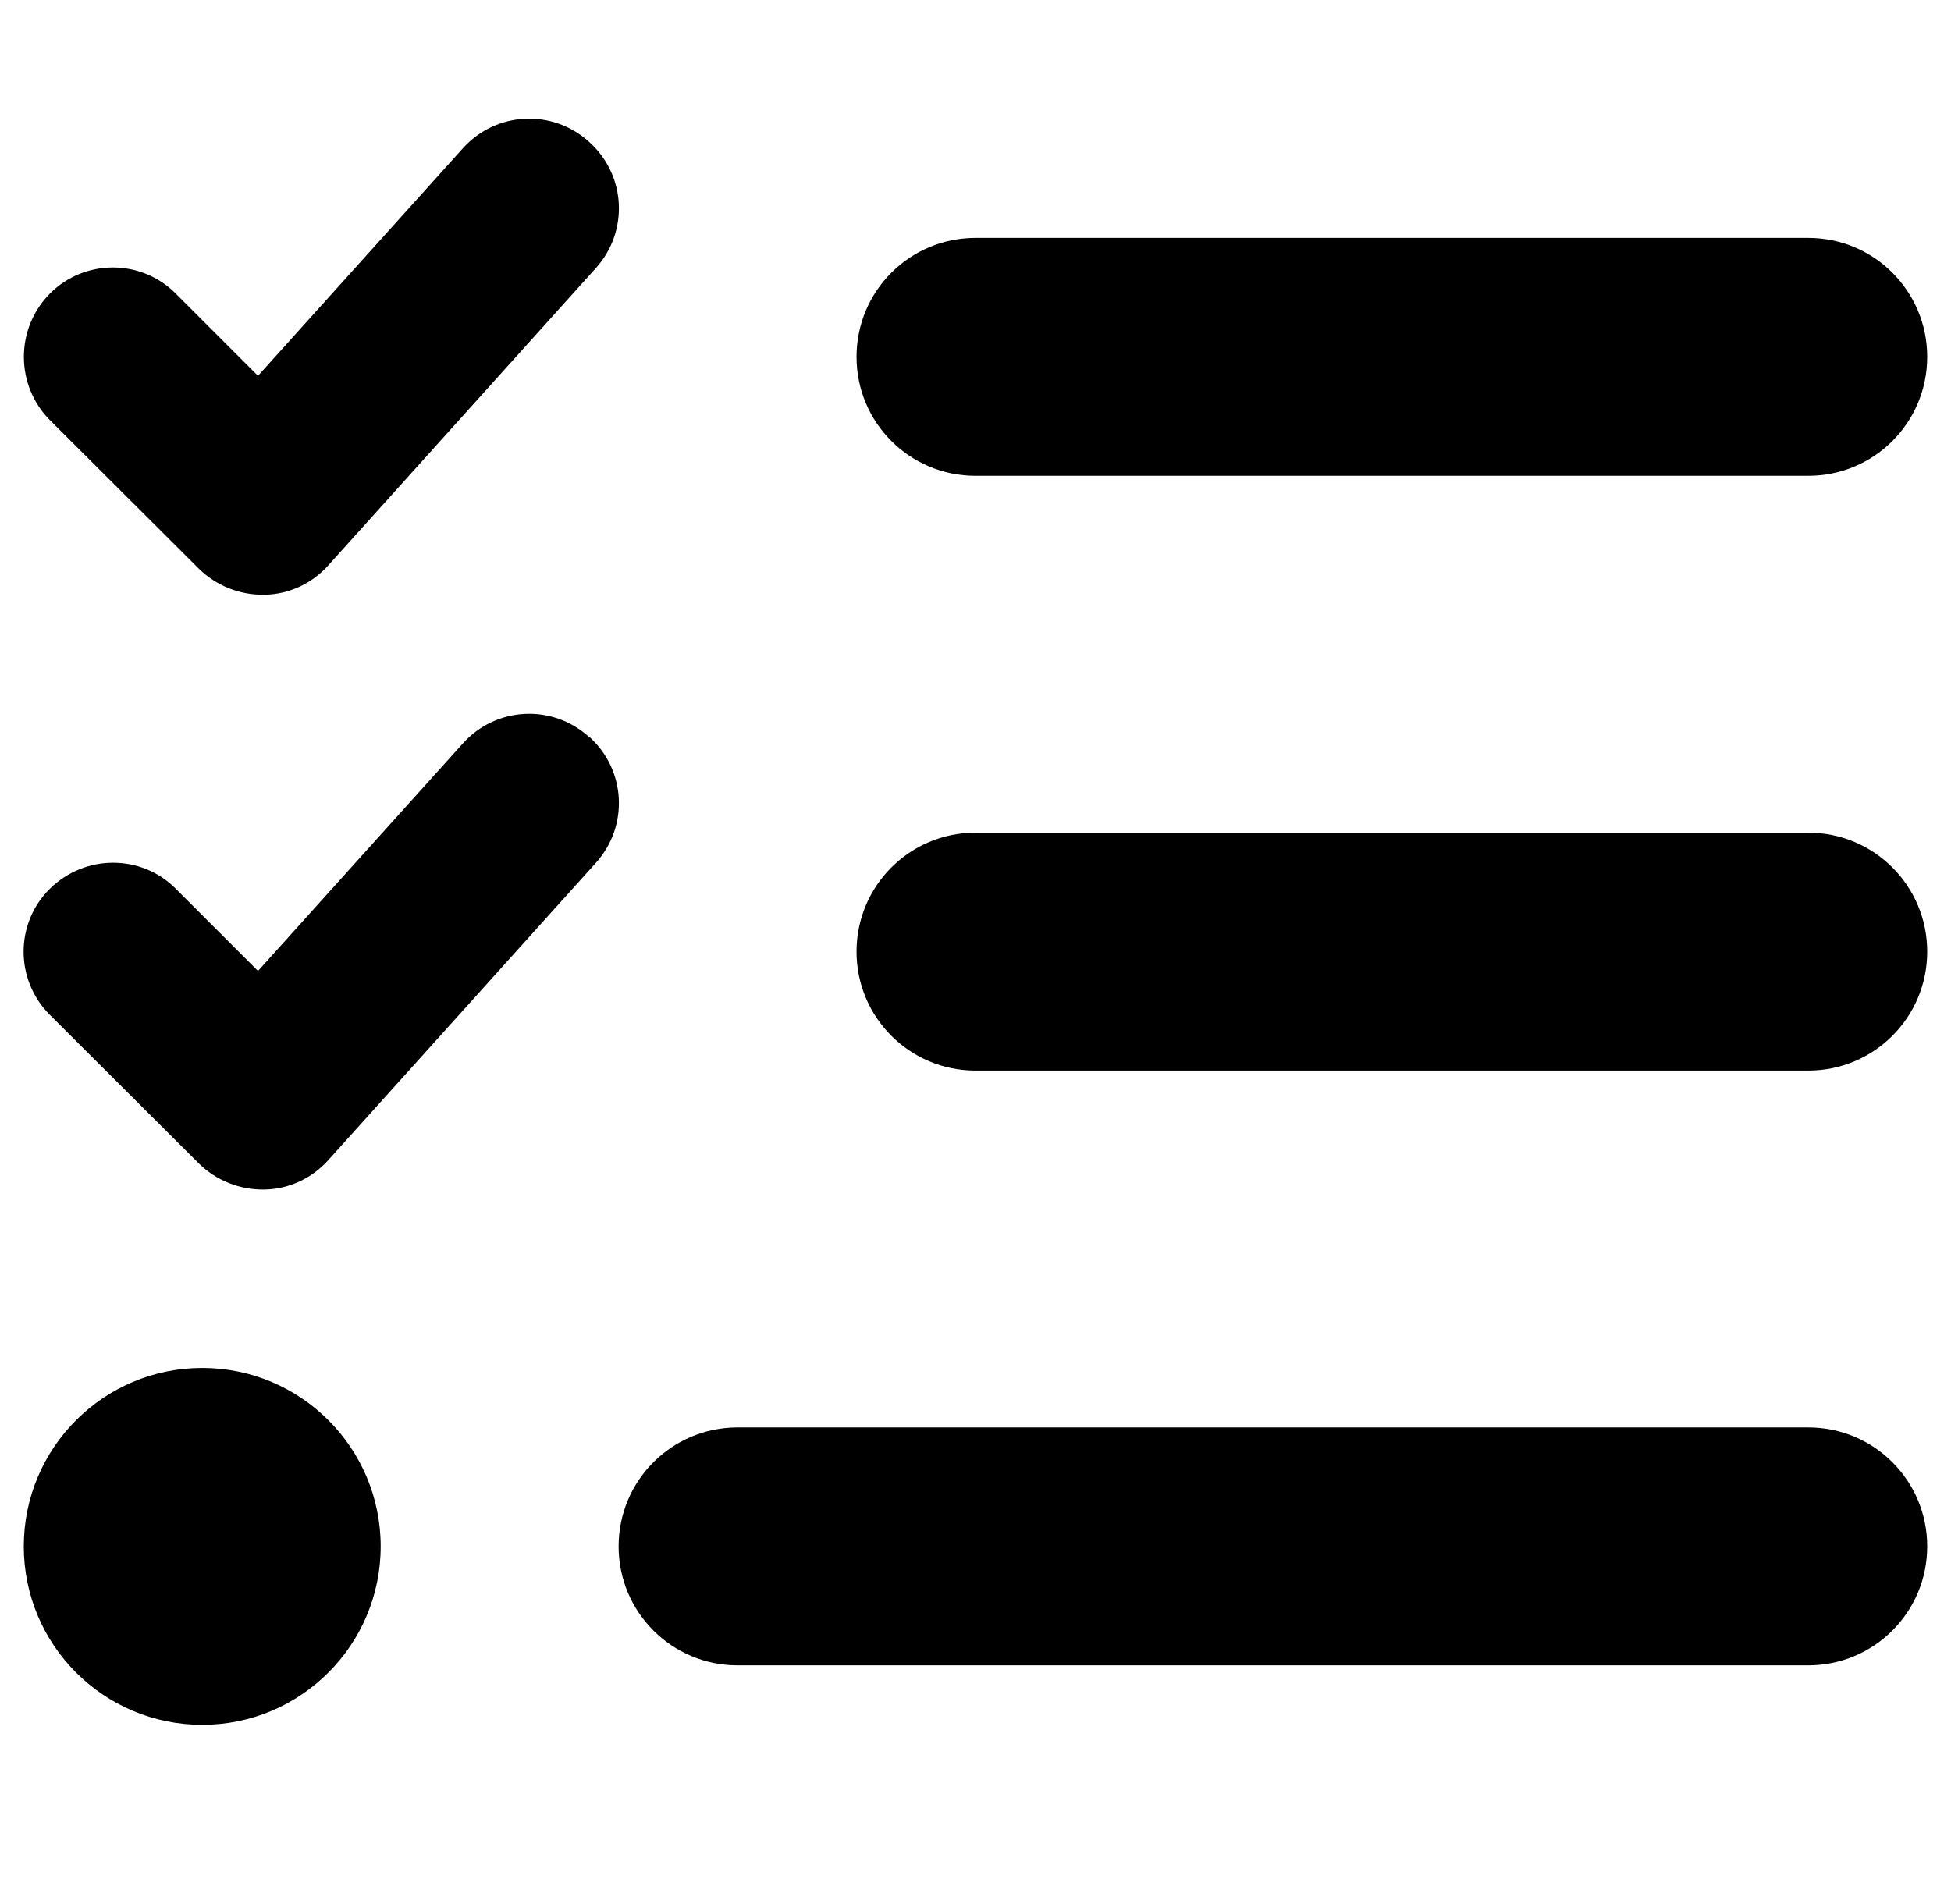
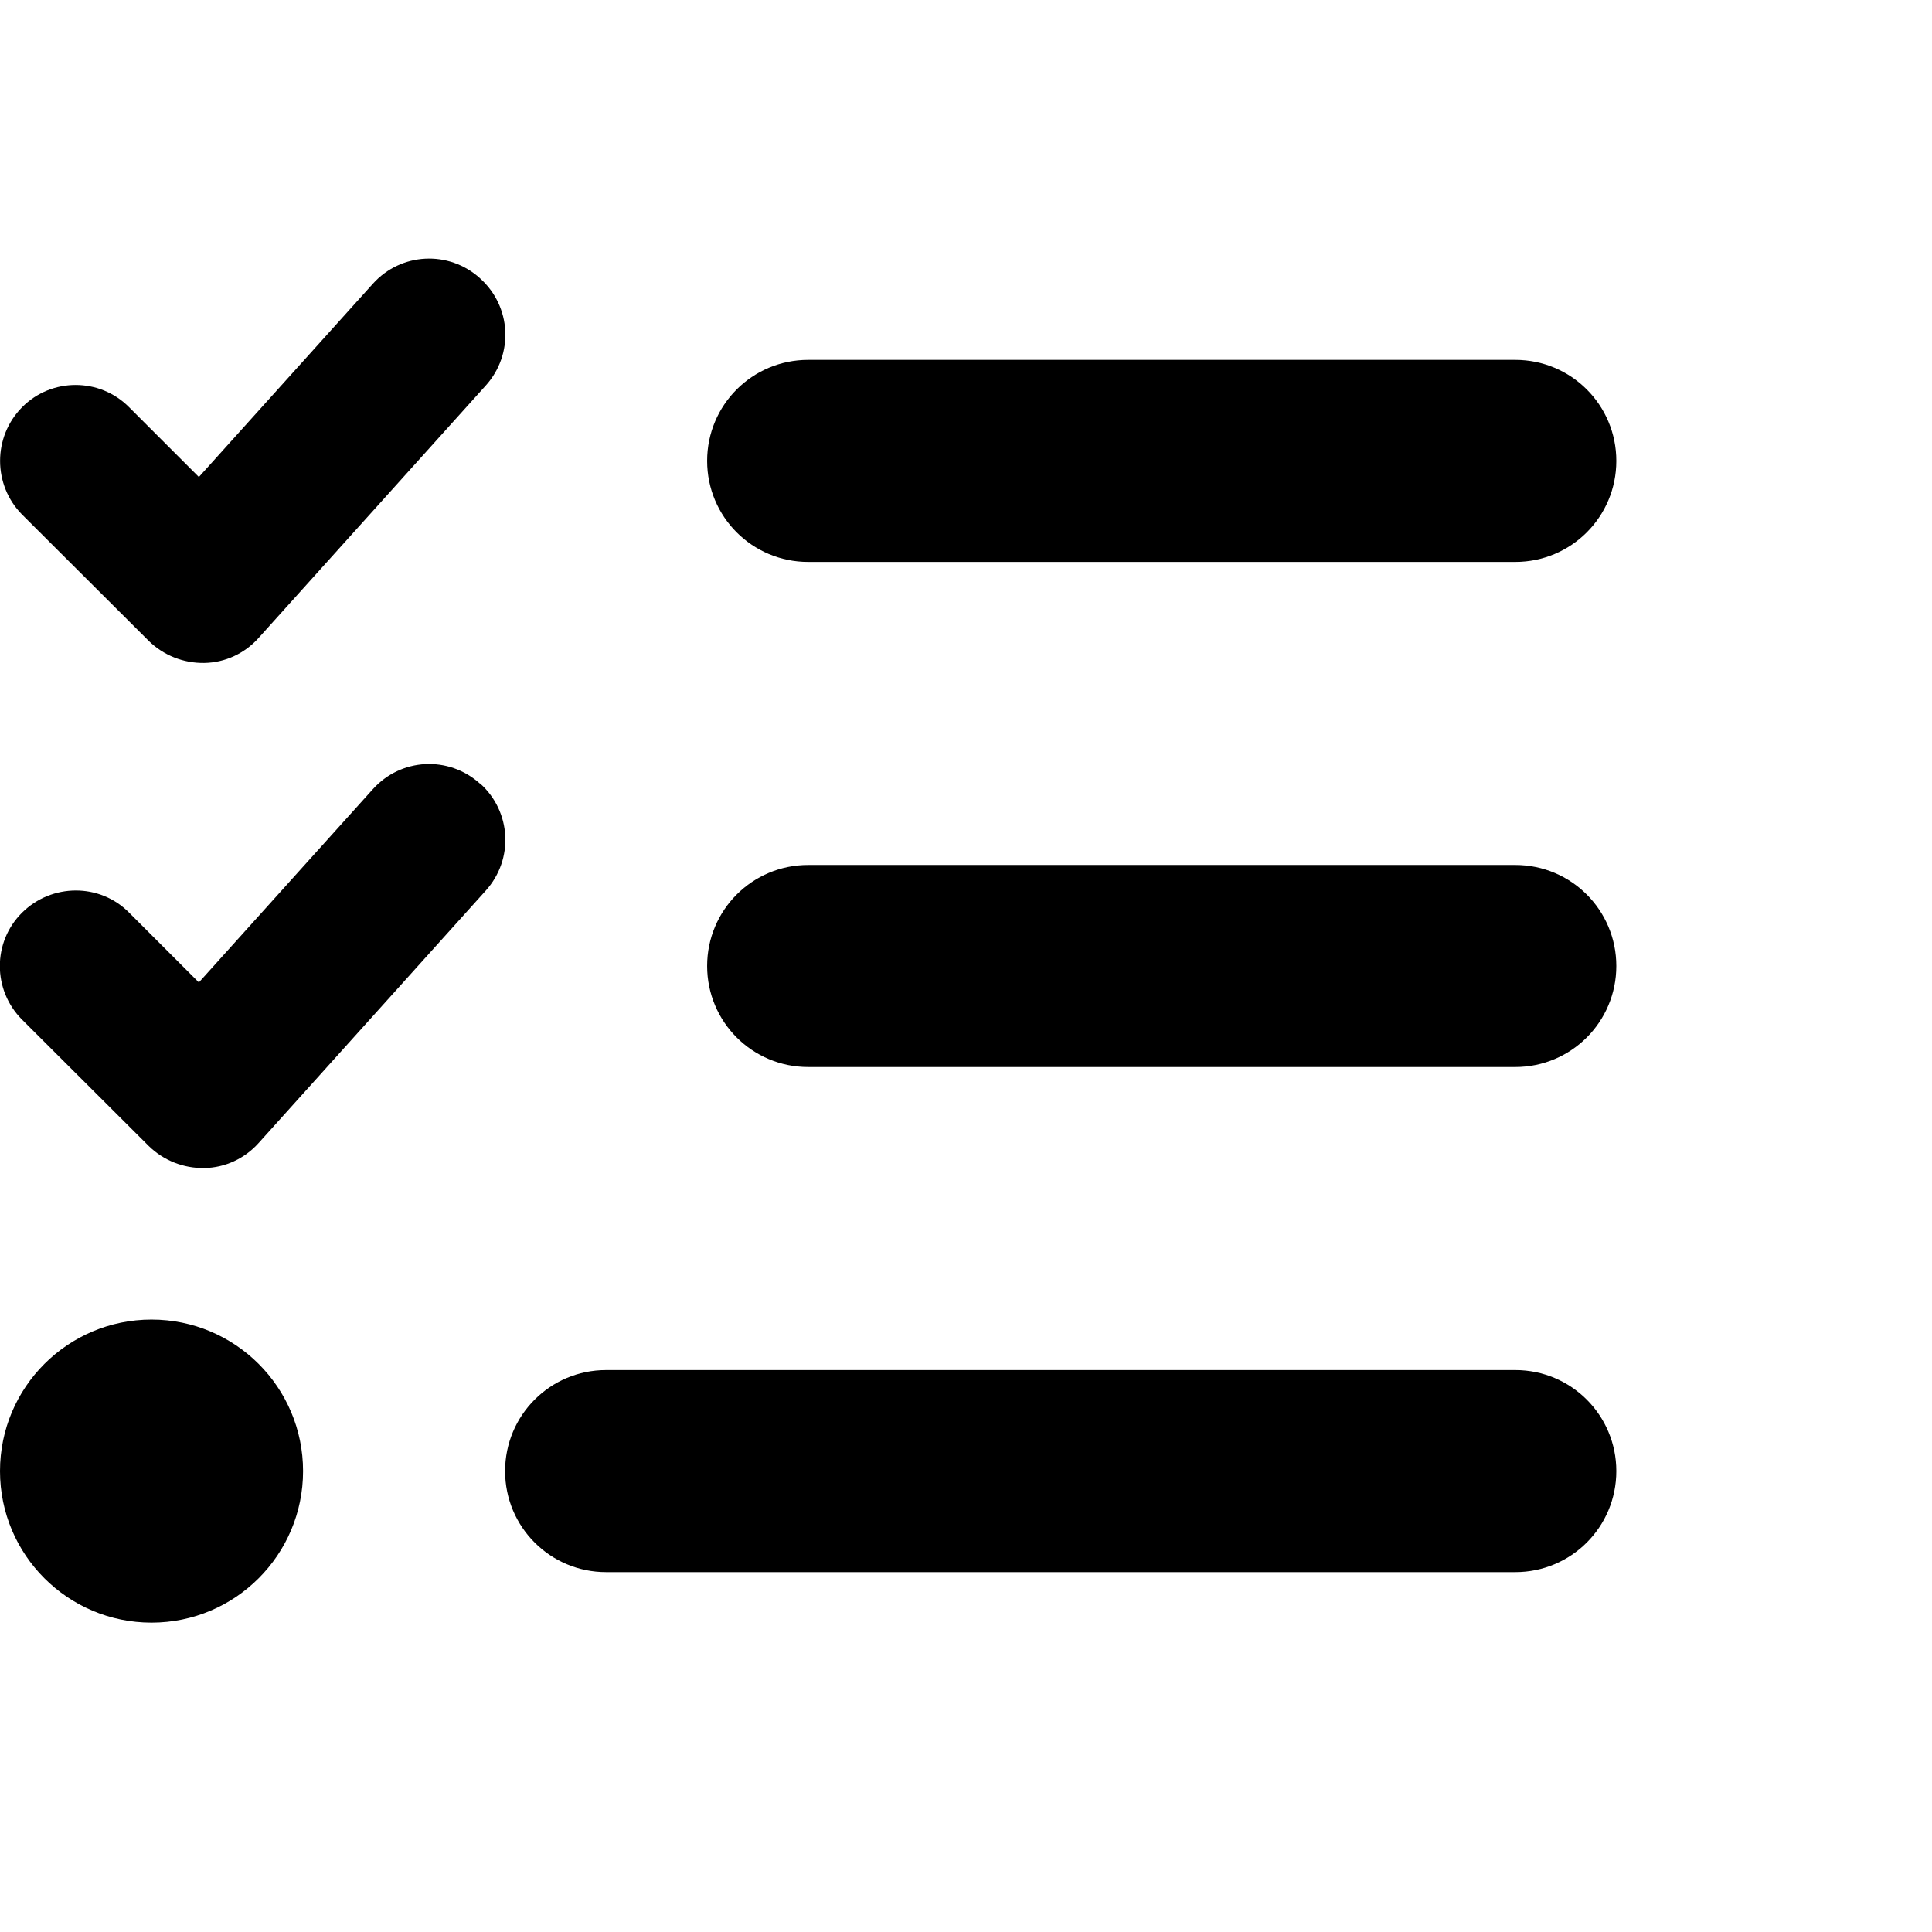
- <svg xmlns="http://www.w3.org/2000/svg" width="41" height="40" viewBox="0 0 512 512">
+ <svg xmlns="http://www.w3.org/2000/svg" width="40" height="40" viewBox="0 0 612 512">
  <path d="M152.1 38.2c9.9 8.9 10.7 24 1.8 33.9l-72 80c-4.4 4.9-10.6 7.8-17.2 7.9s-12.9-2.4-17.6-7L7 113C-2.3 103.6-2.3 88.4 7 79s24.6-9.4 33.9 0l22.1 22.1 55.1-61.2c8.9-9.9 24-10.7 33.9-1.8zm0 160c9.9 8.9 10.7 24 1.8 33.9l-72 80c-4.4 4.9-10.6 7.8-17.2 7.9s-12.9-2.4-17.6-7L7 273c-9.4-9.4-9.4-24.6 0-33.9s24.6-9.4 33.9 0l22.1 22.1 55.1-61.2c8.9-9.9 24-10.7 33.9-1.8zM224 96c0-17.7 14.3-32 32-32l224 0c17.7 0 32 14.3 32 32s-14.3 32-32 32l-224 0c-17.7 0-32-14.3-32-32zm0 160c0-17.7 14.3-32 32-32l224 0c17.7 0 32 14.3 32 32s-14.3 32-32 32l-224 0c-17.7 0-32-14.3-32-32zM160 416c0-17.7 14.3-32 32-32l288 0c17.7 0 32 14.3 32 32s-14.3 32-32 32l-288 0c-17.7 0-32-14.3-32-32zM48 368a48 48 0 1 1 0 96 48 48 0 1 1 0-96z" class="theme-primary-fill" />
</svg>
